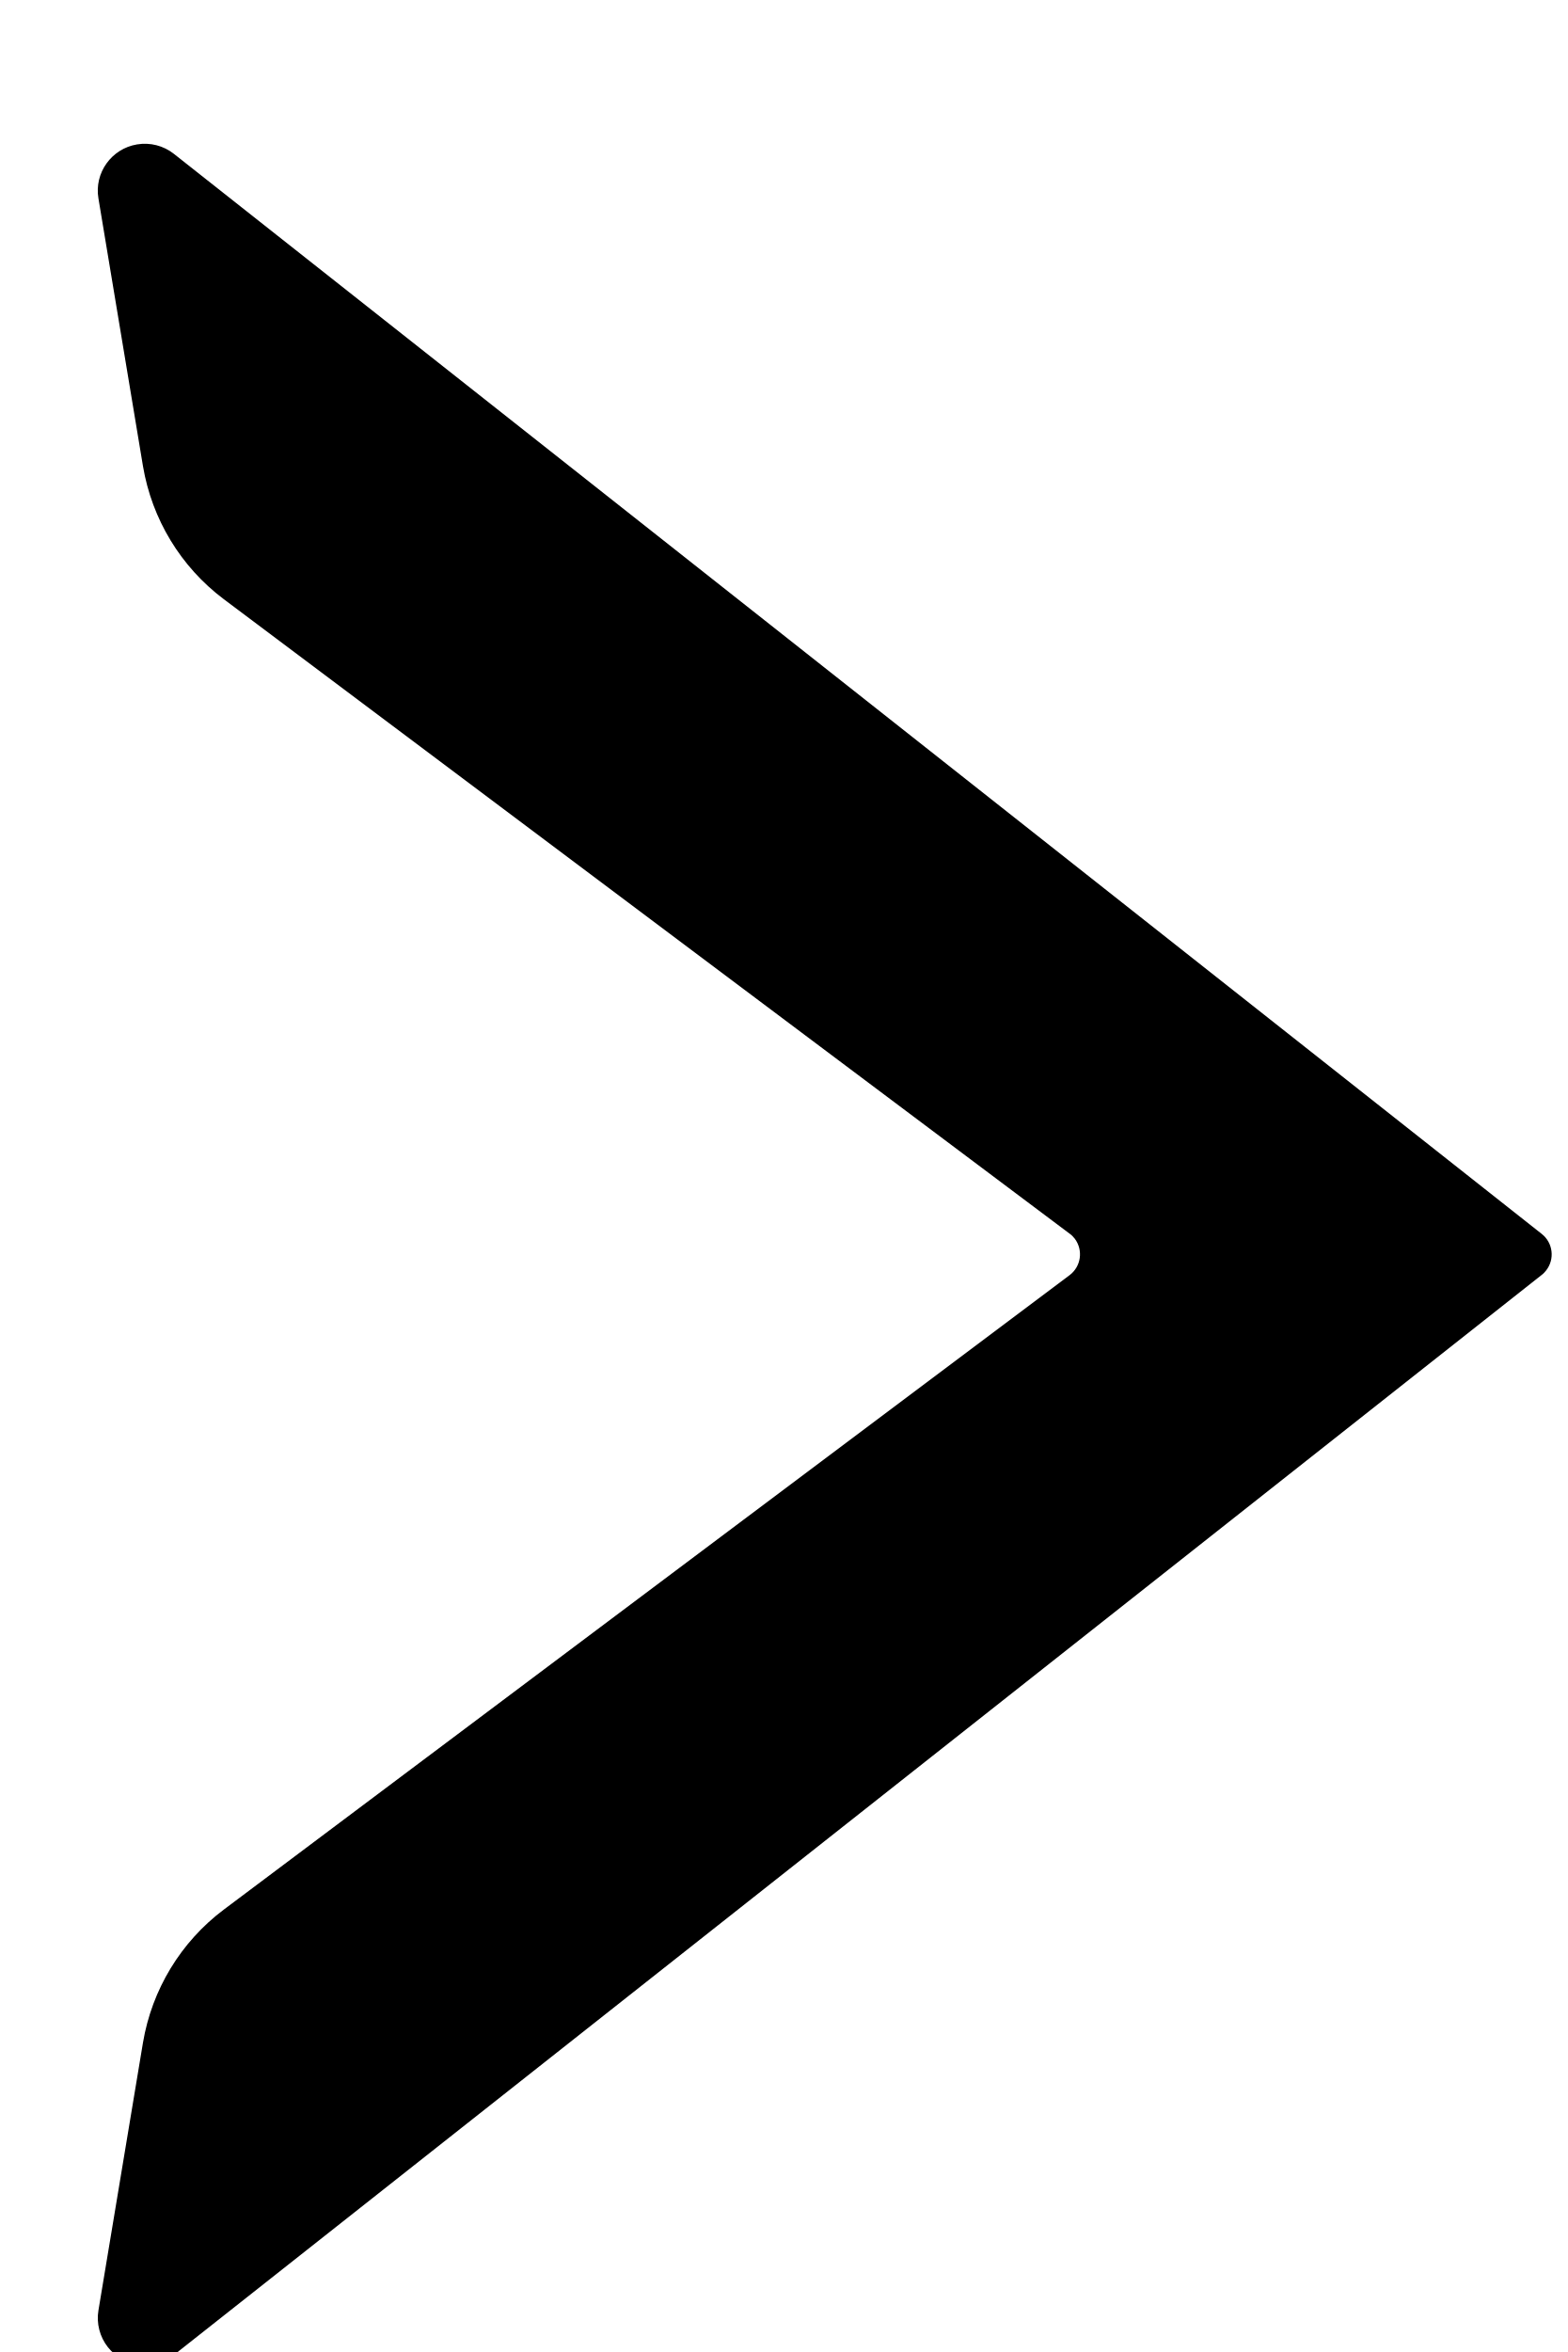
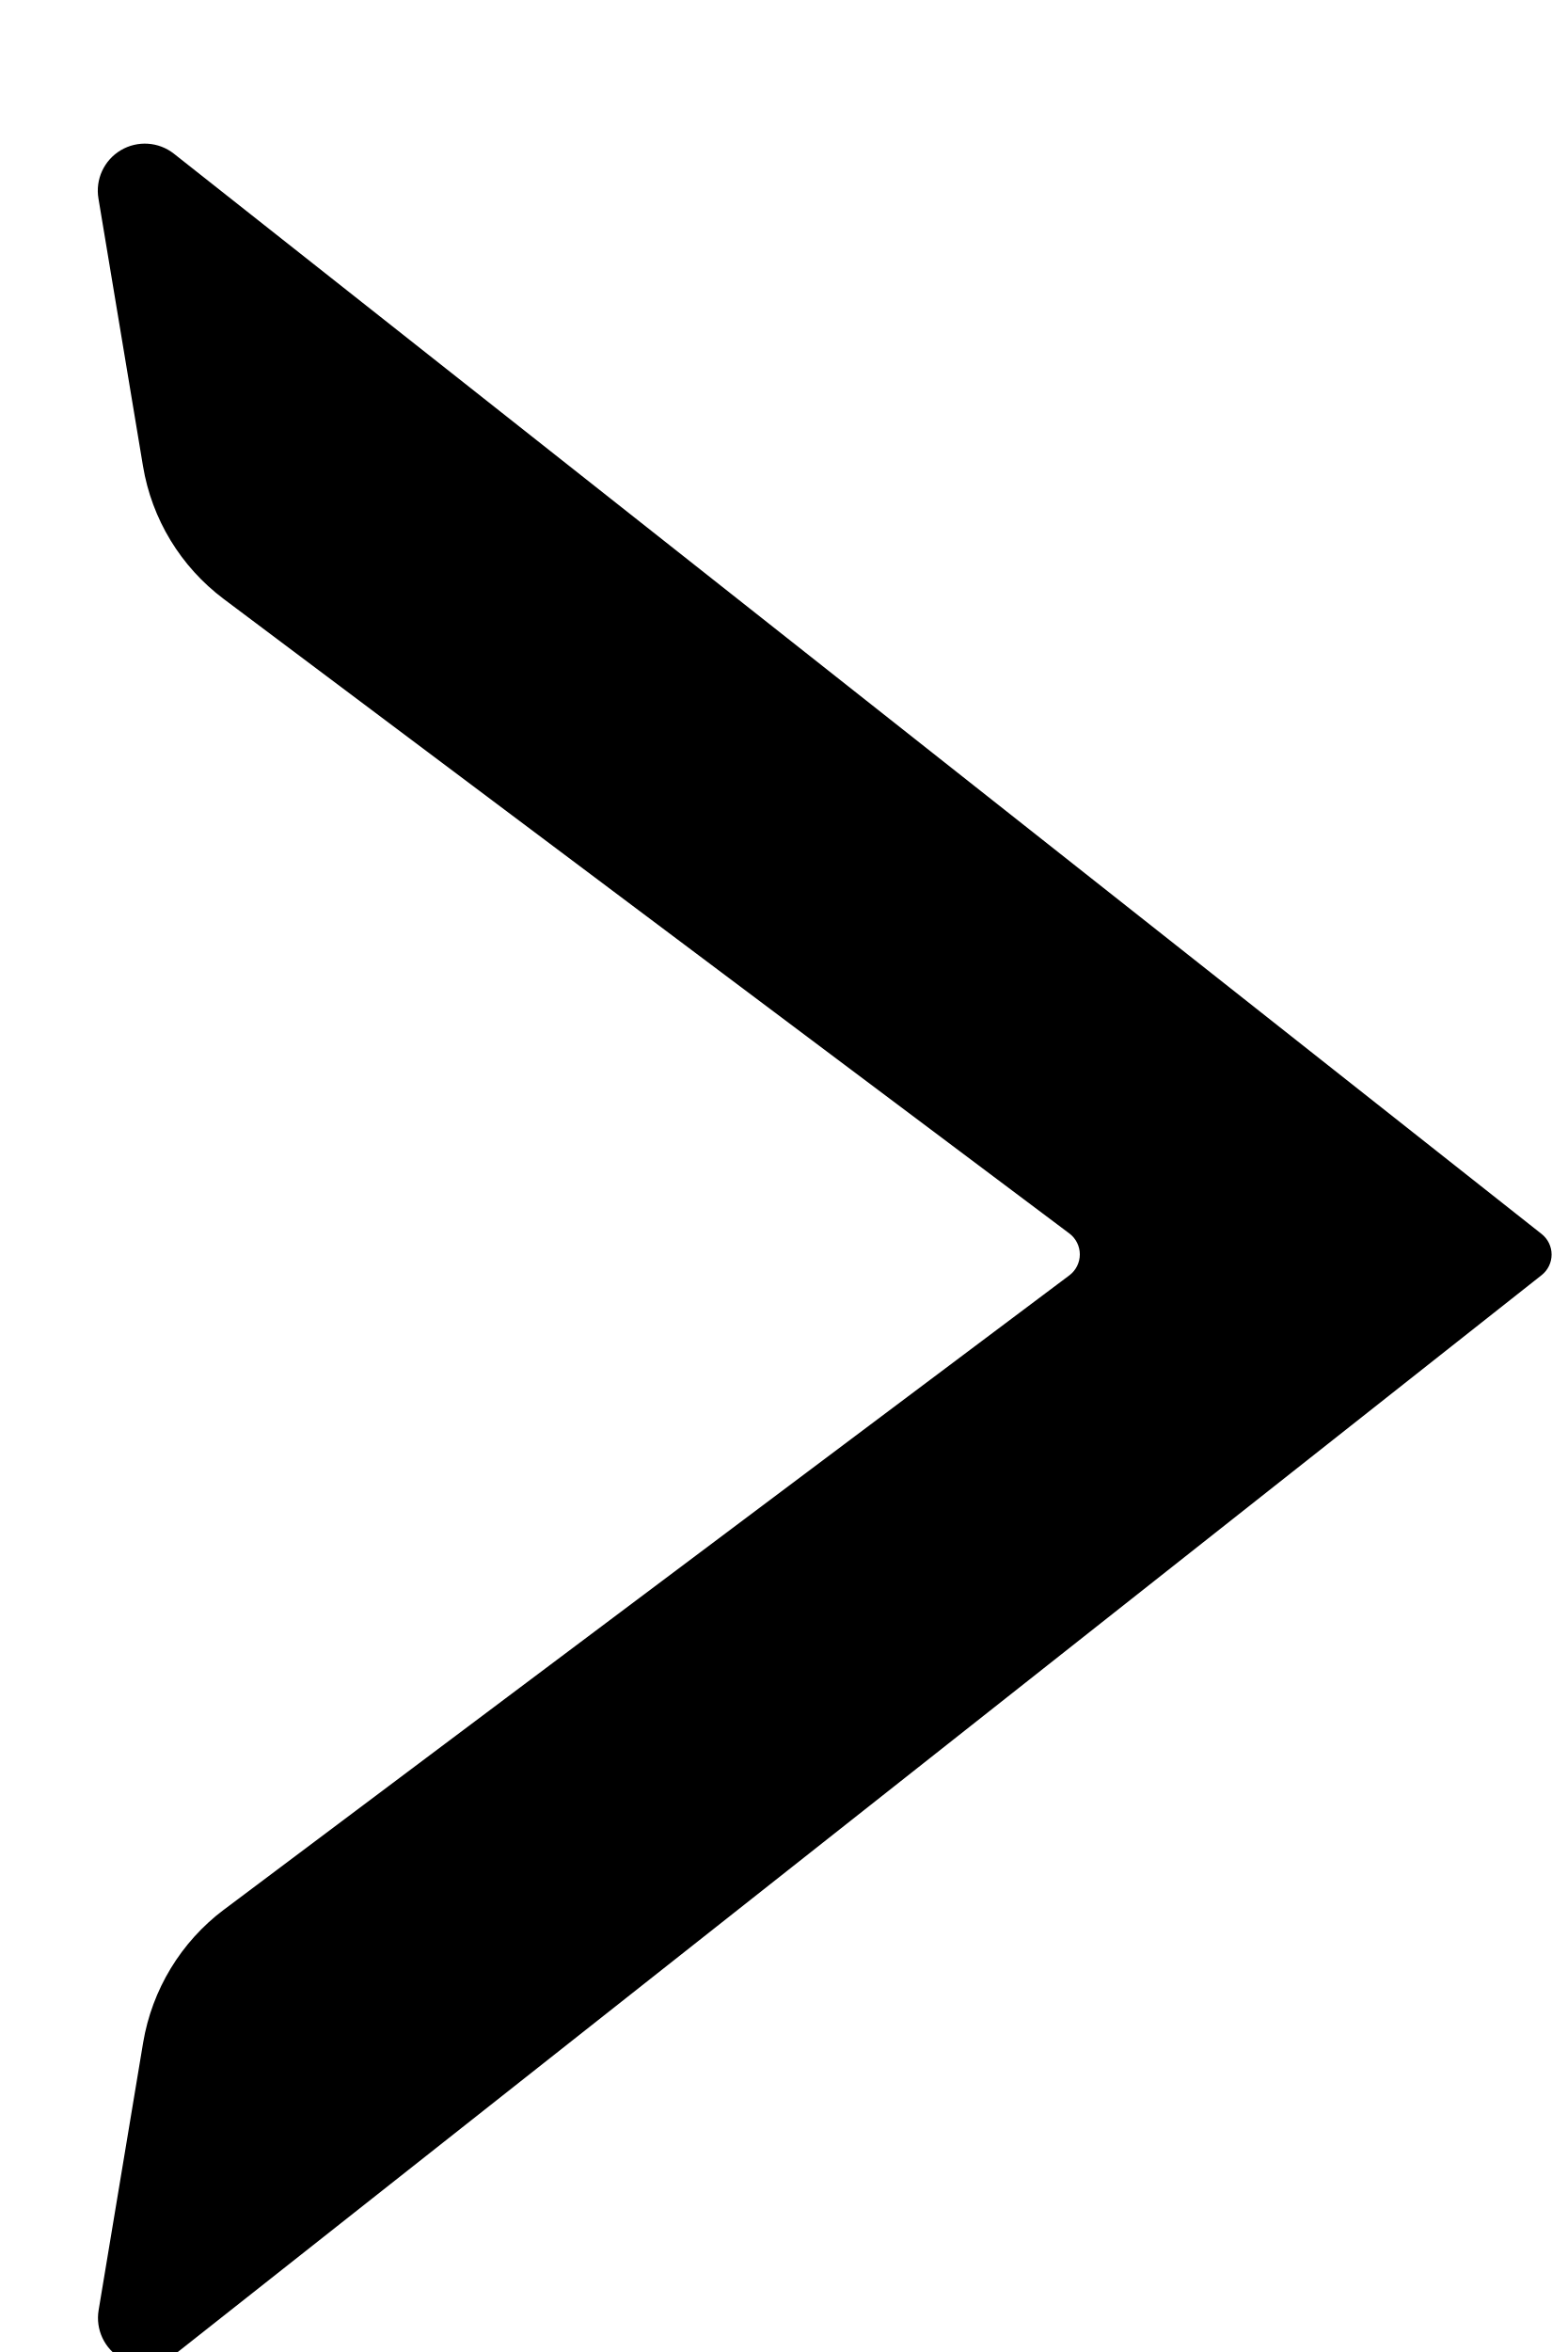
<svg xmlns="http://www.w3.org/2000/svg" width="10" height="15" viewBox="0 0 10 15">
-   <path fill-rule="evenodd" d="M3.927,12.179 L9.322,8.133 C9.396,8.078 9.411,7.974 9.356,7.9 C9.346,7.887 9.335,7.876 9.322,7.867 L3.927,3.821 C3.653,3.615 3.469,3.311 3.412,2.973 L3.128,1.266 C3.1,1.103 3.211,0.948 3.374,0.921 C3.458,0.907 3.543,0.929 3.609,0.981 L12.334,7.869 C12.407,7.926 12.419,8.031 12.362,8.103 C12.354,8.113 12.345,8.123 12.334,8.131 L3.609,15.019 C3.479,15.122 3.291,15.099 3.188,14.969 C3.136,14.903 3.114,14.817 3.128,14.734 L3.412,13.027 C3.469,12.689 3.653,12.385 3.927,12.179 Z" transform="translate(-2.5)" />
+   <path fill-rule="evenodd" d="M1.427 12.18l5.395-4.047a.167.167 0 000-.266L1.427 3.82a1.333 1.333 0 01-.515-.848L.628 1.266A.3.3 0 011.109.98L9.834 7.87a.167.167 0 010 .262L1.11 15.019a.3.3 0 01-.481-.285l.284-1.707c.057-.338.241-.642.515-.848z" />
</svg>
